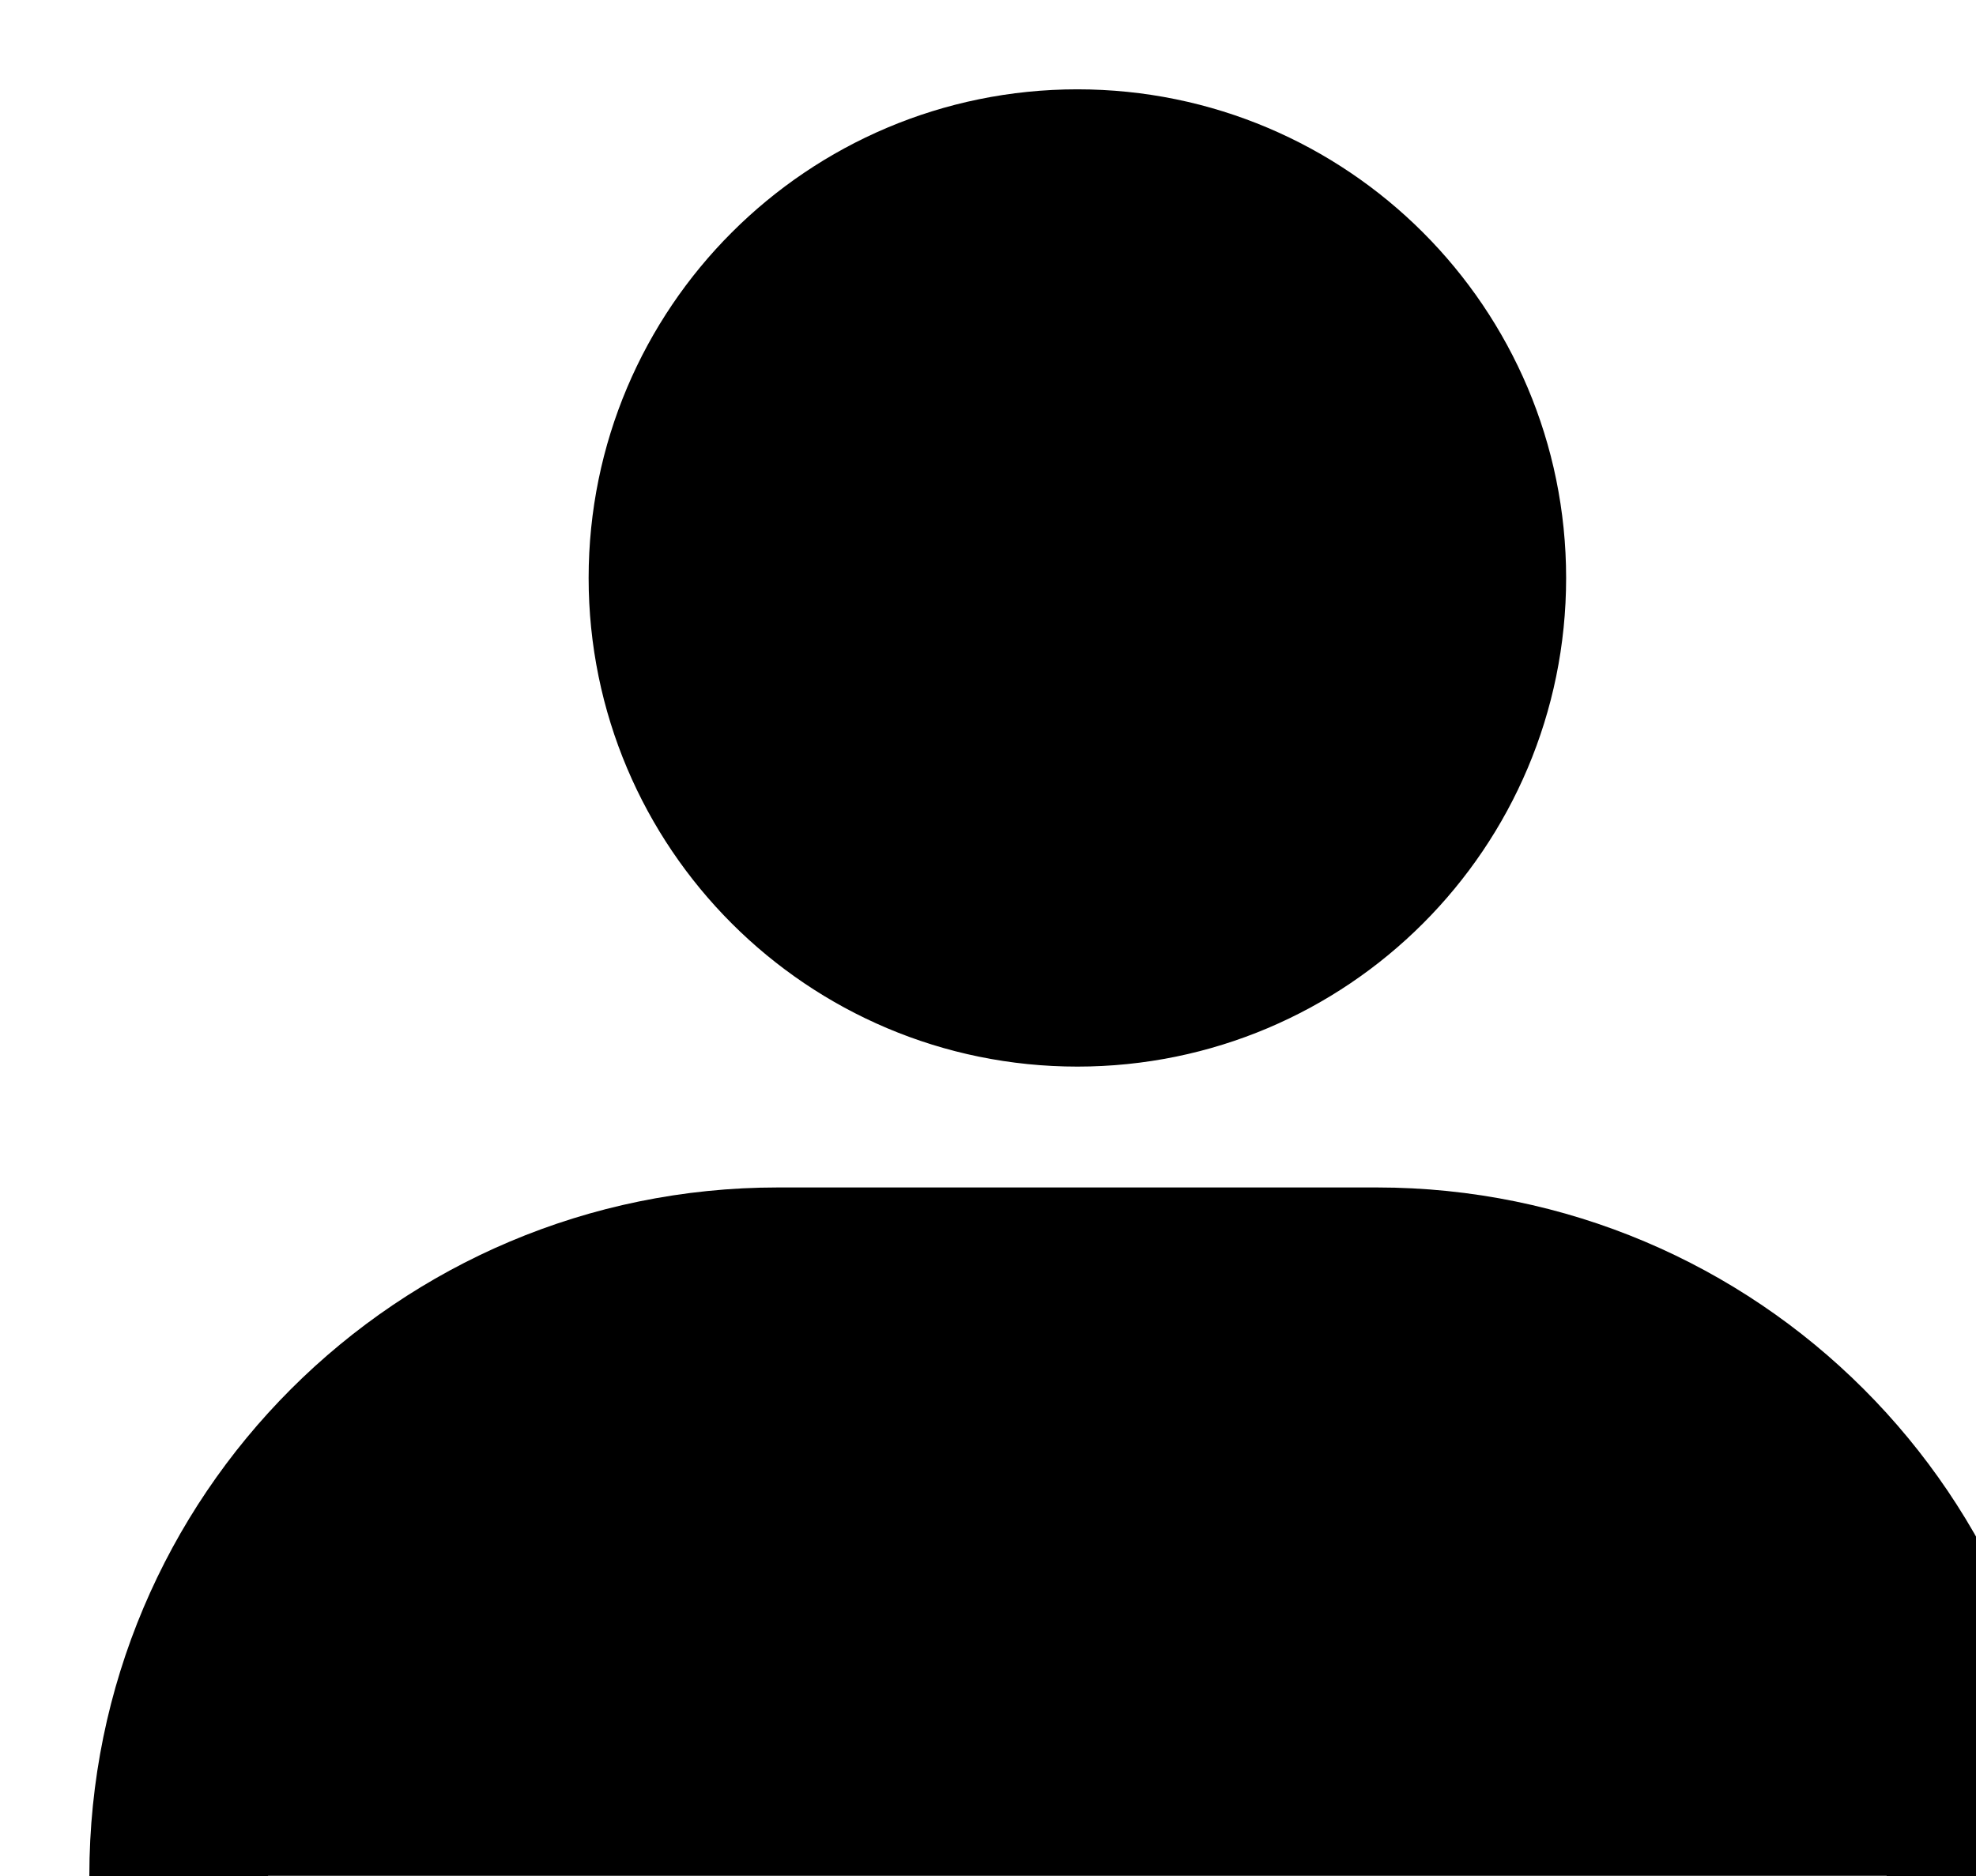
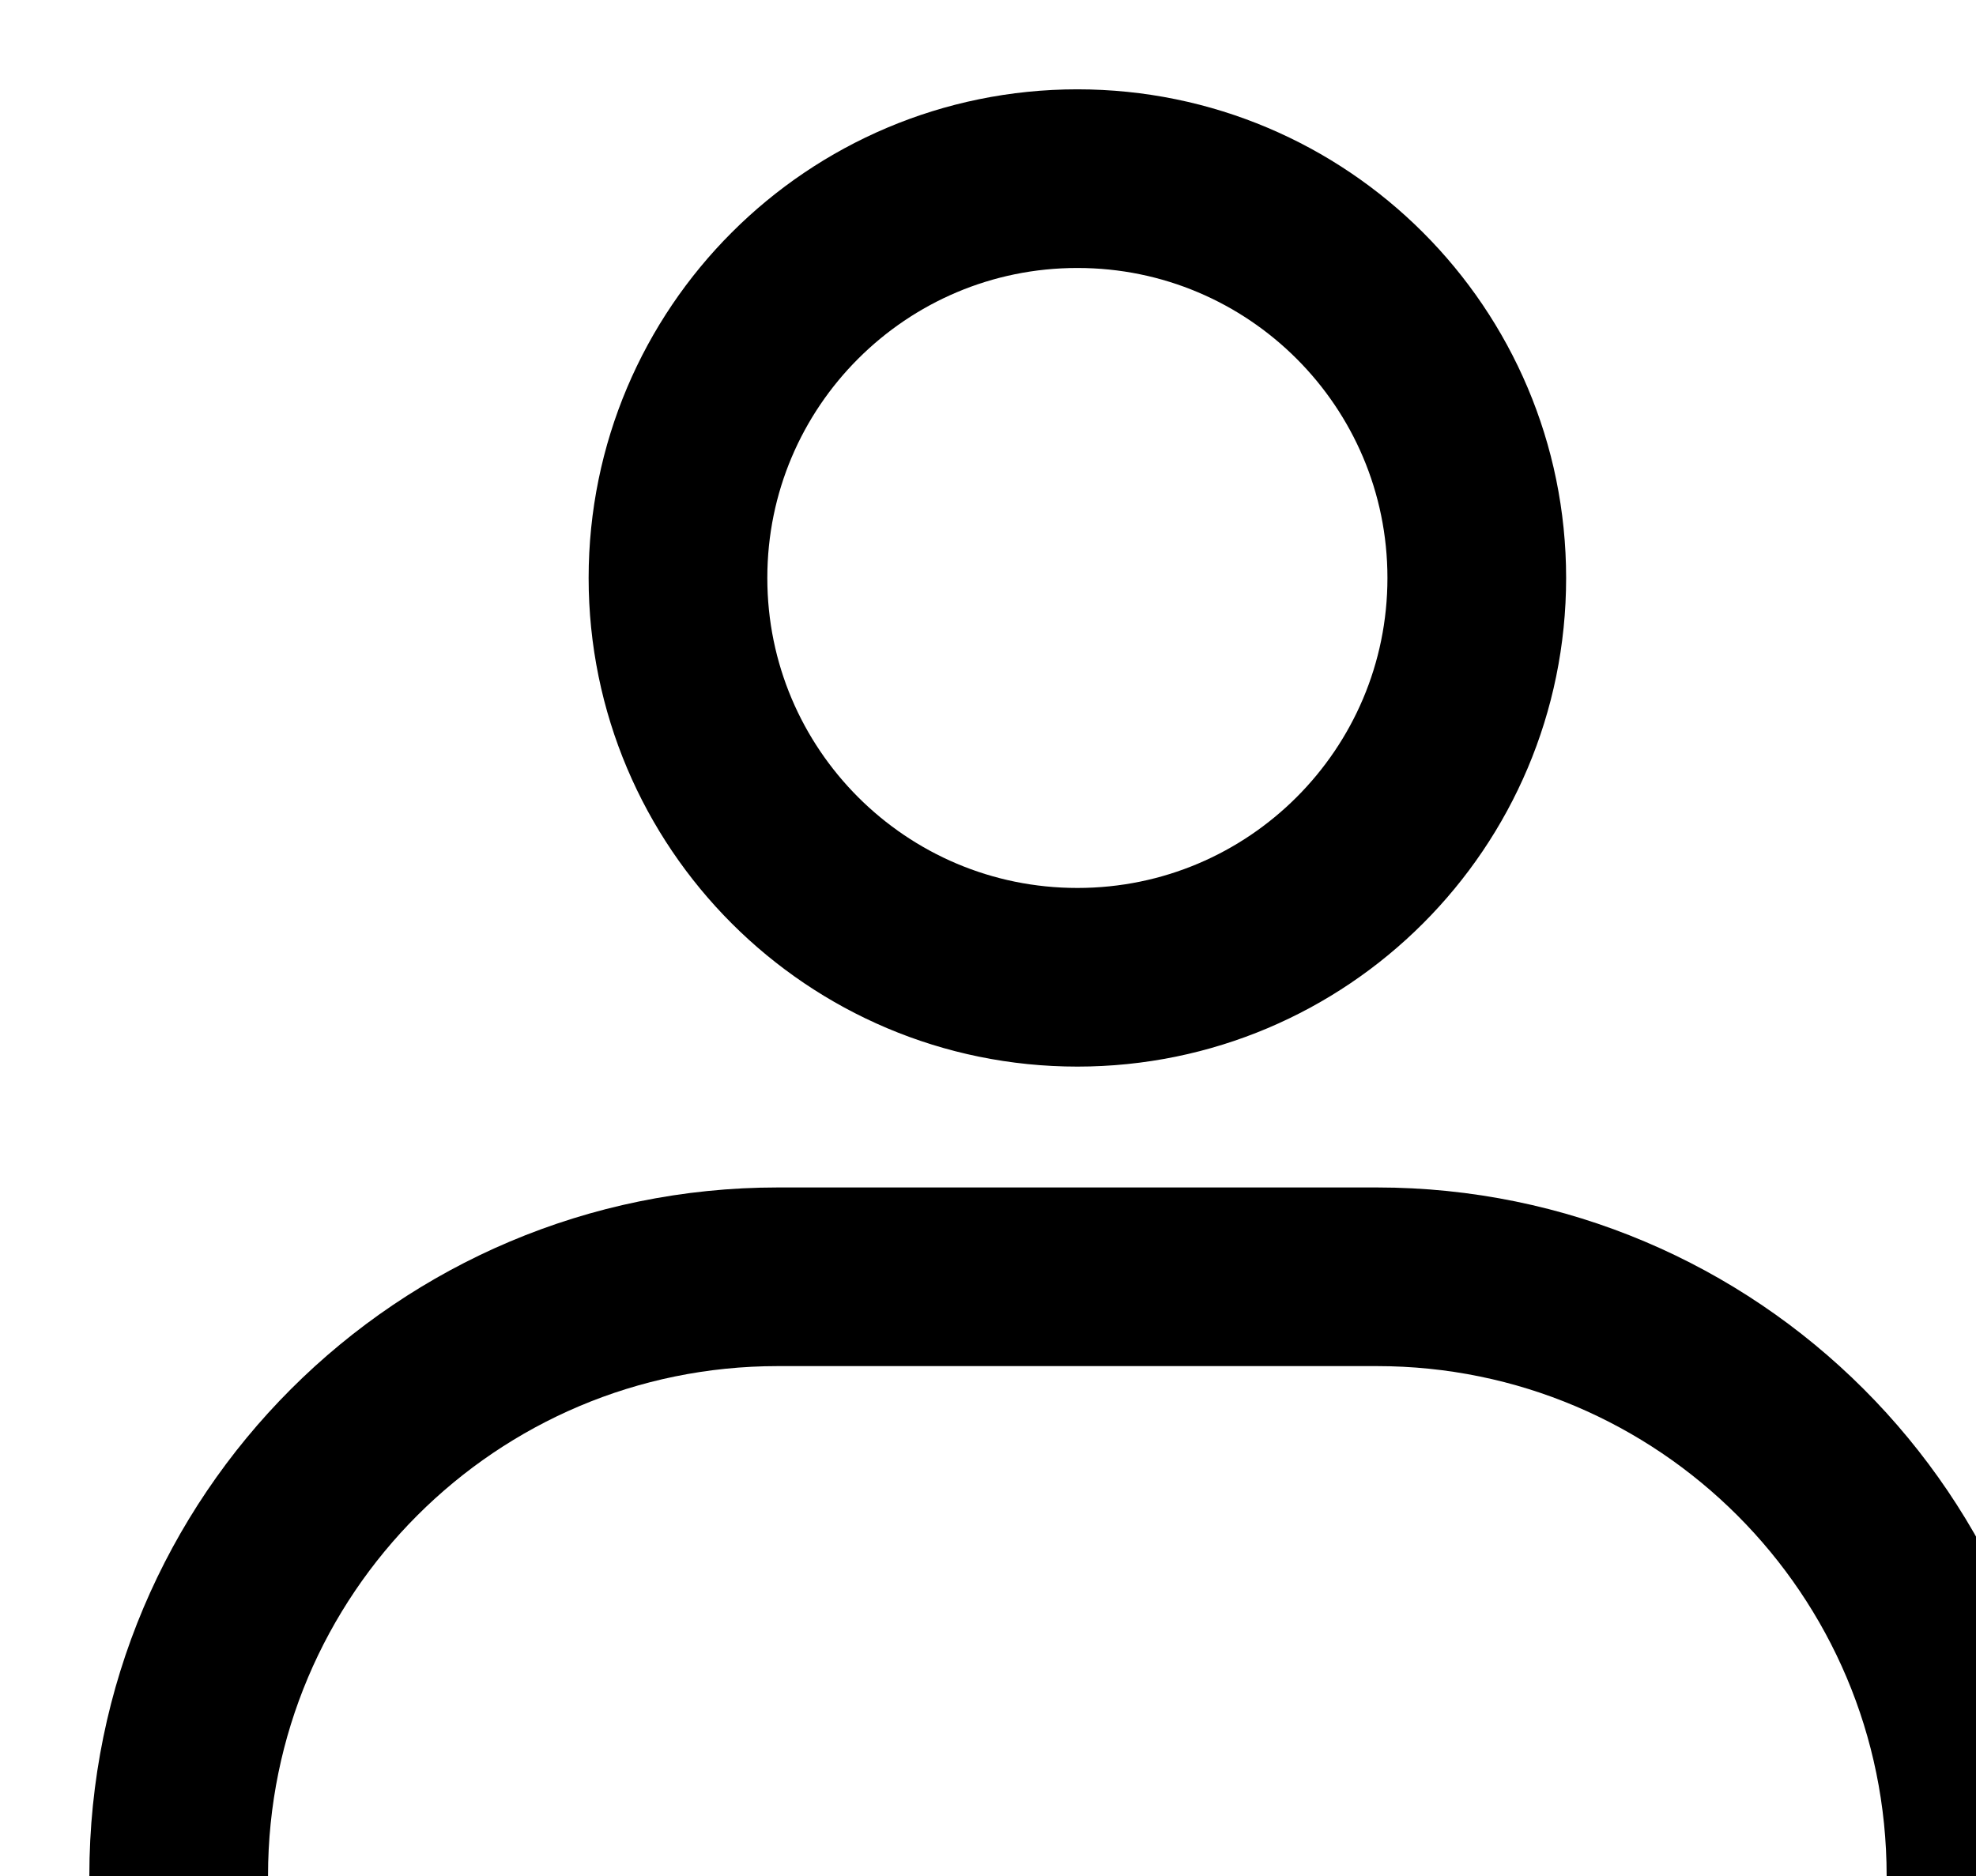
- <svg xmlns="http://www.w3.org/2000/svg">
-   <g stroke="currentColor" stroke-linecap="round" stroke-width="2" clip-path="url(#a)">
+ <svg xmlns="http://www.w3.org/2000/svg" fill="none" stroke="currentColor">
+   <g stroke-linecap="round" stroke-width="2" clip-path="url(#a)">
    <path stroke-linejoin="round" d="M12.059 10.941a4.47 4.47 0 1 0 0-8.941 4.47 4.47 0 0 0 0 8.941" />
    <path d="M2 21a6.706 6.706 0 0 1 6.706-6.706h6.706A6.706 6.706 0 0 1 22.117 21" />
  </g>
  <defs>
    <clipPath id="a">
-       <path stroke="currentColor" d="M0 0h24v24H0z" />
+       <path d="M0 0h24v24H0z" />
    </clipPath>
  </defs>
</svg>
